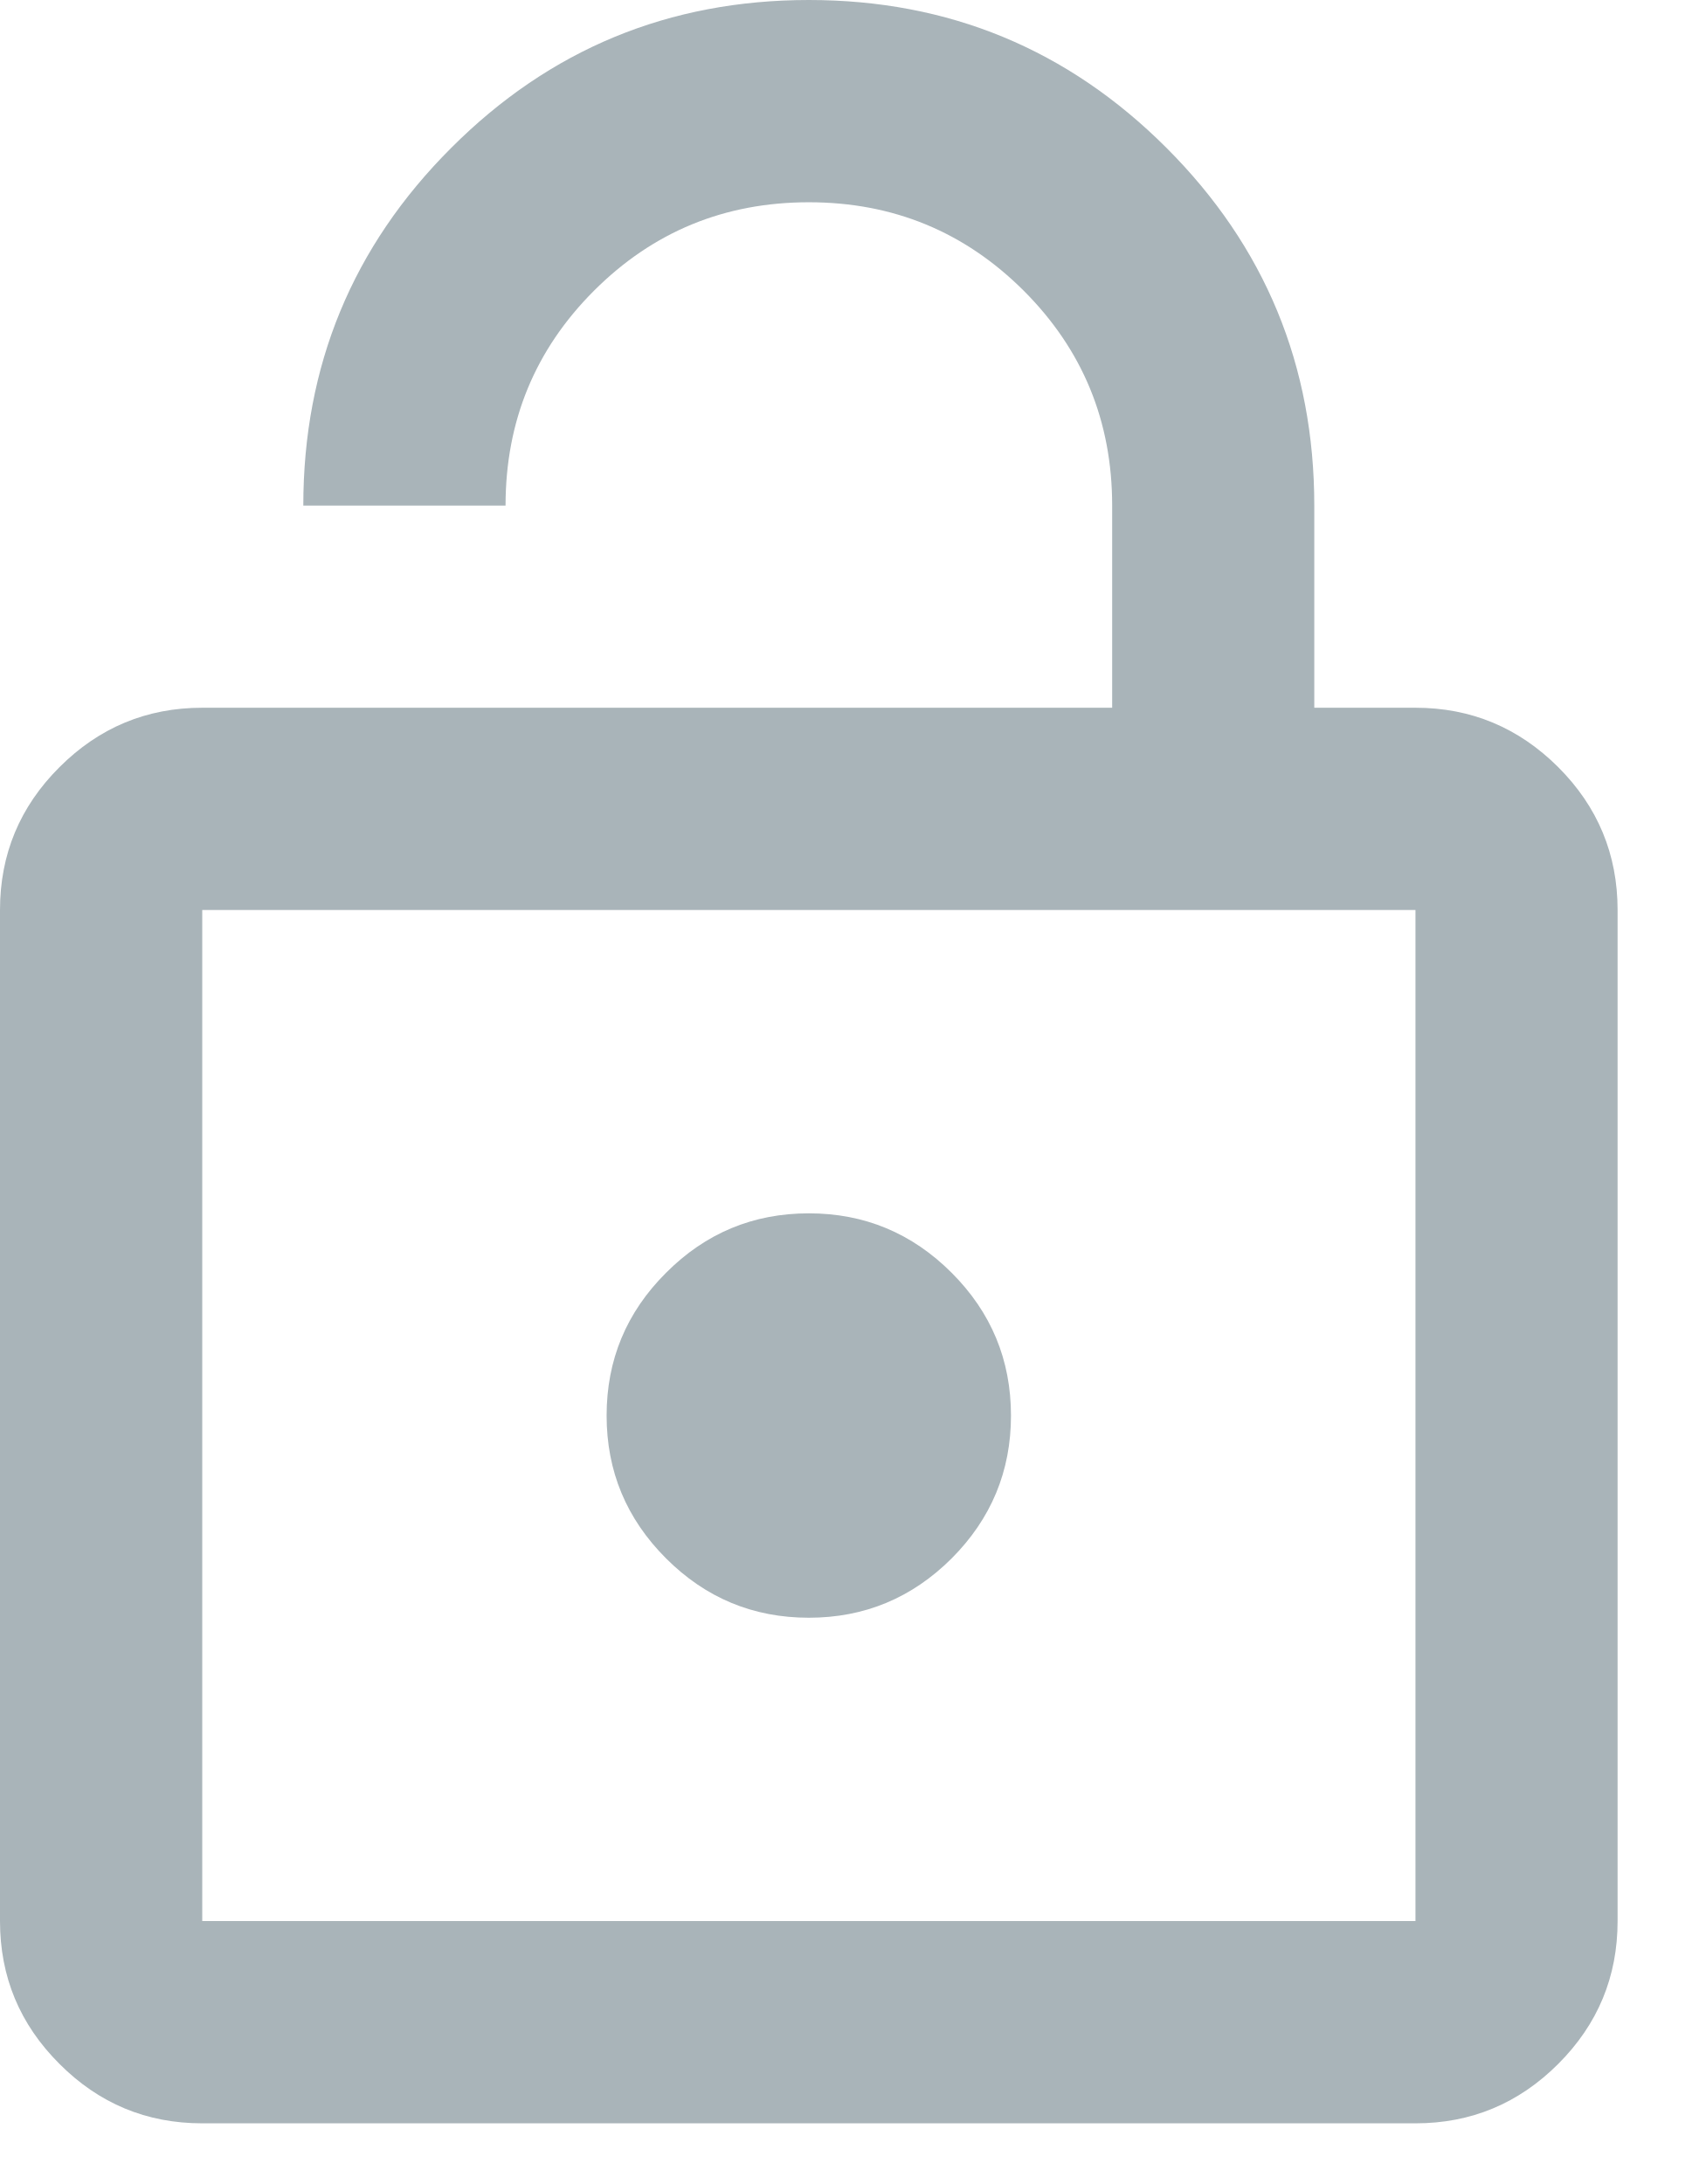
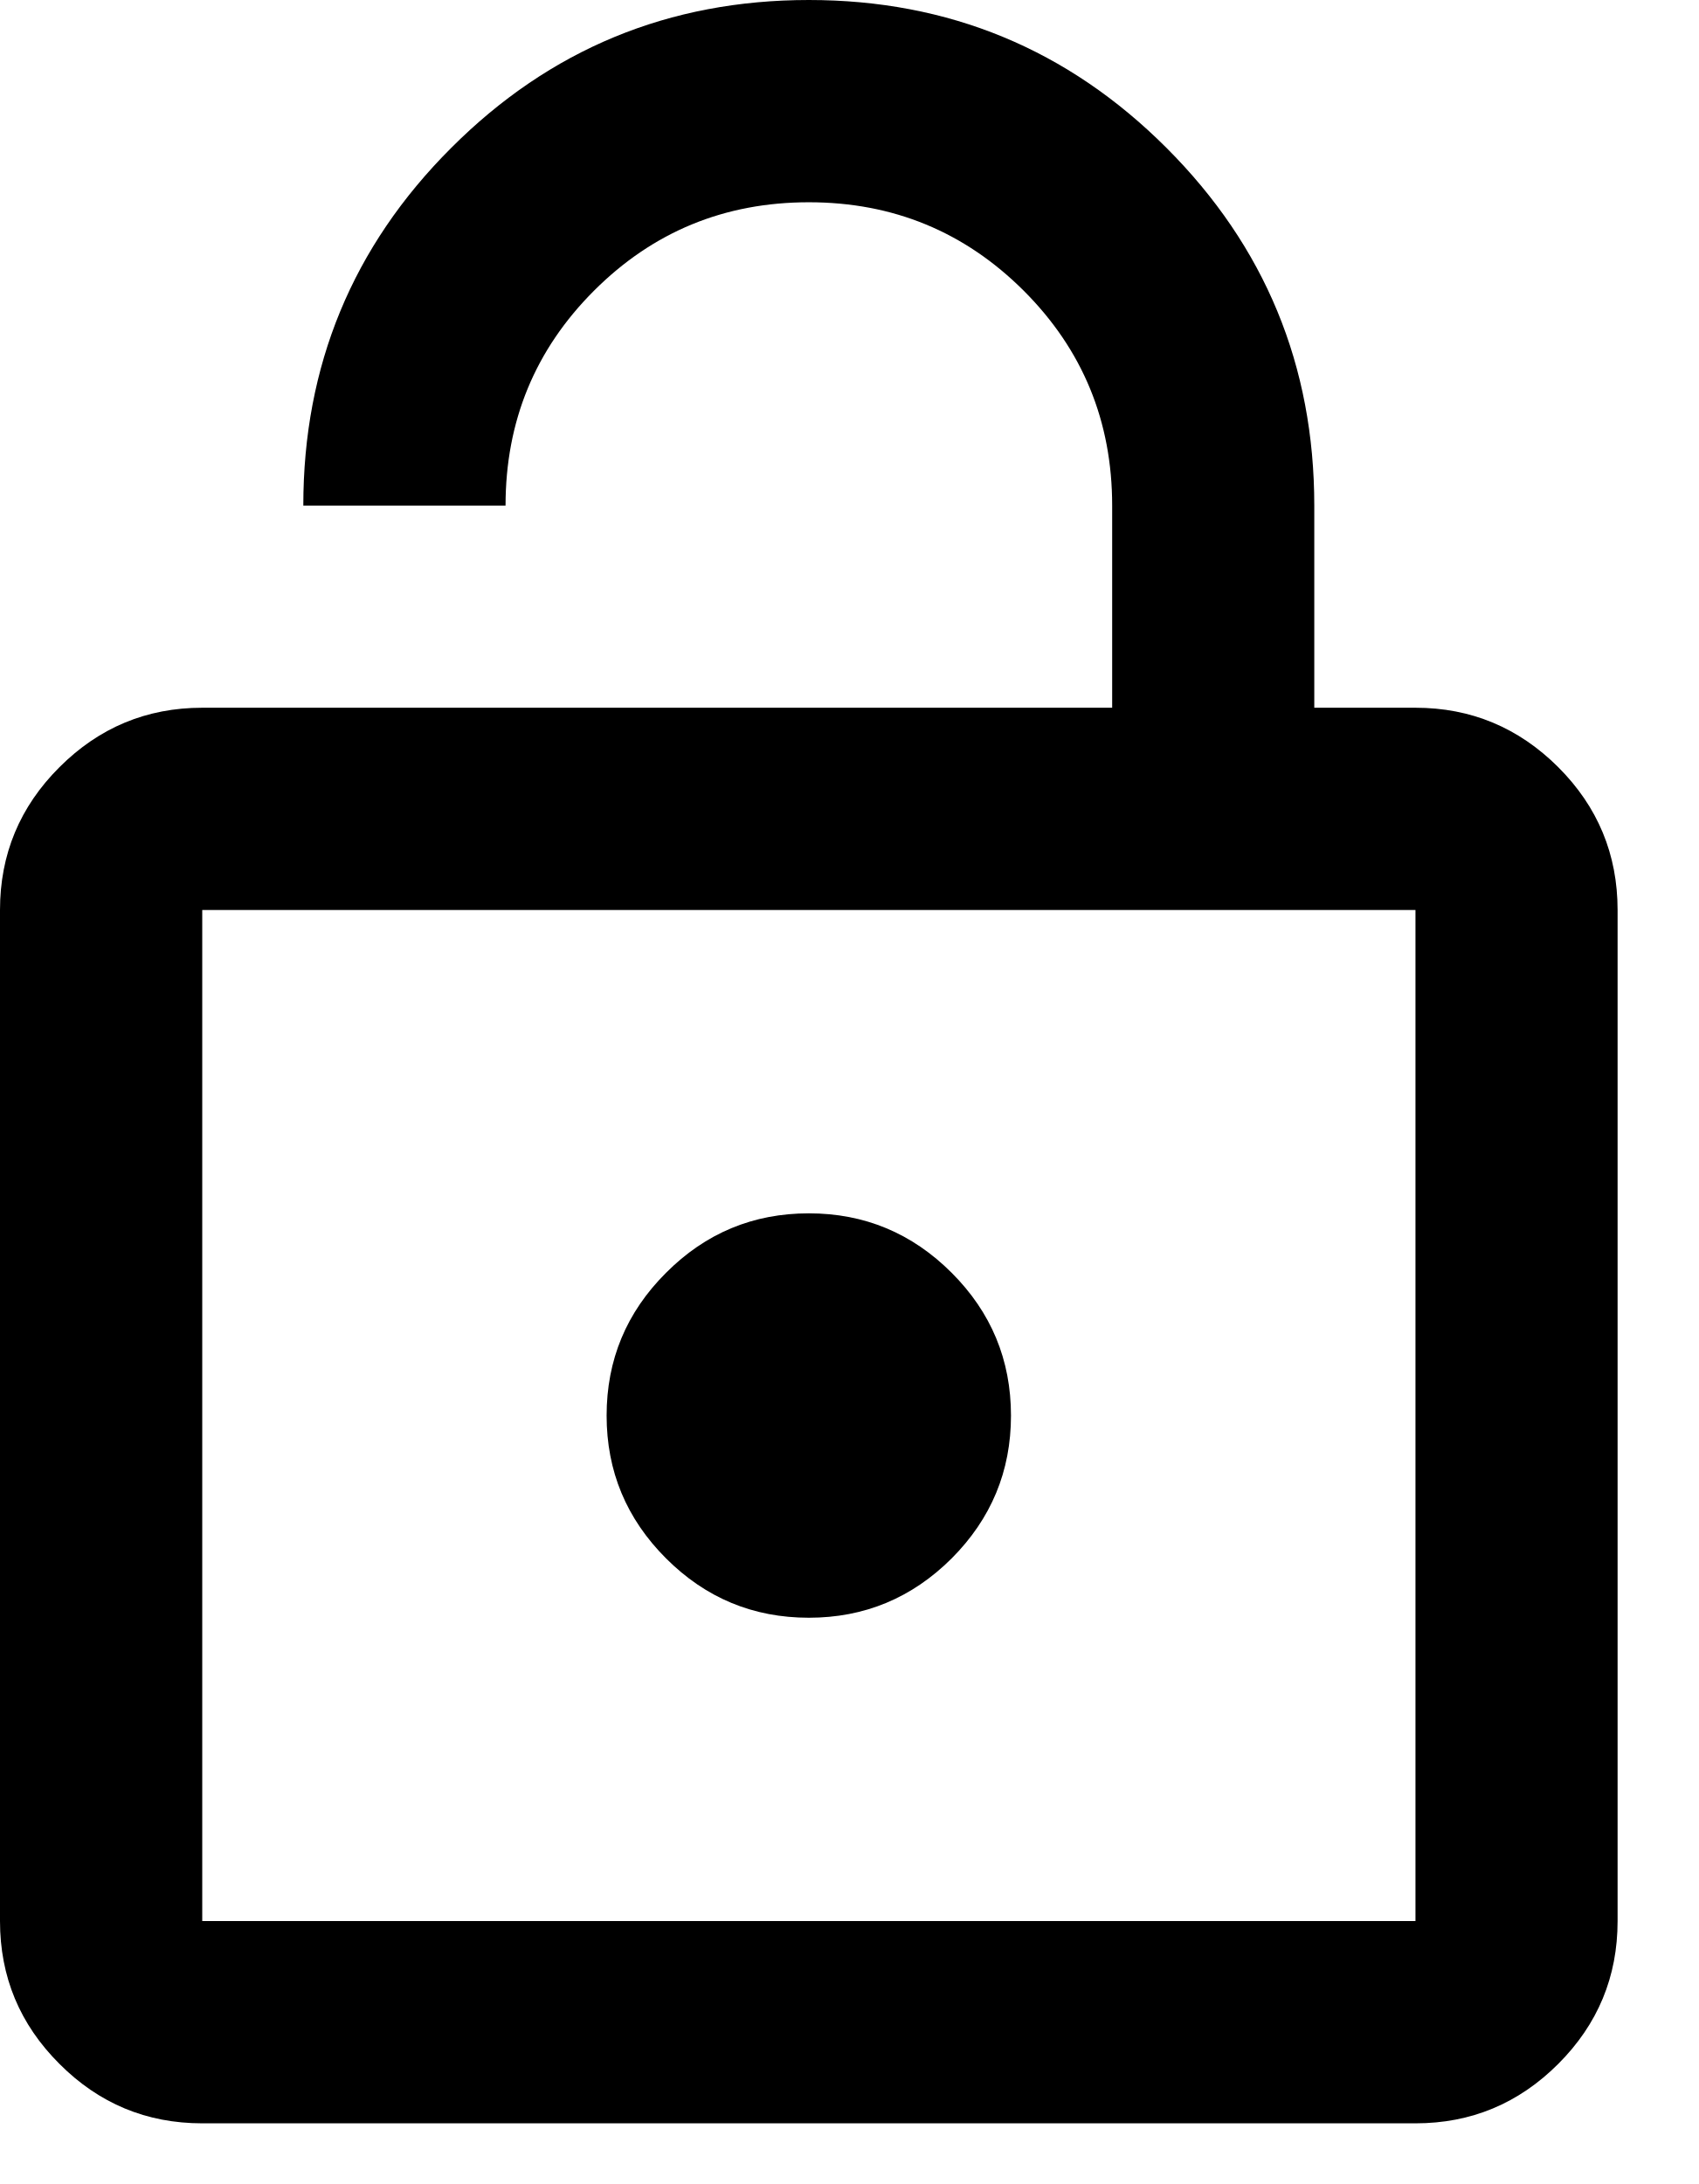
<svg xmlns="http://www.w3.org/2000/svg" width="14" height="18" viewBox="0 0 14 18" fill="none">
-   <path d="M1.667 5.833H9.167V4.167C9.167 3.472 8.924 2.882 8.438 2.396C7.951 1.91 7.361 1.667 6.667 1.667C5.972 1.667 5.382 1.91 4.896 2.396C4.41 2.882 4.167 3.472 4.167 4.167H2.5C2.5 3.014 2.906 2.031 3.719 1.219C4.531 0.406 5.514 0 6.667 0C7.819 0 8.802 0.406 9.615 1.219C10.427 2.031 10.833 3.014 10.833 4.167V5.833H11.667C12.125 5.833 12.517 5.997 12.844 6.323C13.17 6.649 13.333 7.042 13.333 7.5V15.833C13.333 16.292 13.17 16.684 12.844 17.01C12.517 17.337 12.125 17.5 11.667 17.5H1.667C1.208 17.5 0.816 17.337 0.49 17.01C0.163 16.684 0 16.292 0 15.833V7.5C0 7.042 0.163 6.649 0.49 6.323C0.816 5.997 1.208 5.833 1.667 5.833ZM1.667 15.833H11.667V7.5H1.667V15.833ZM6.667 13.333C7.125 13.333 7.517 13.17 7.844 12.844C8.17 12.517 8.333 12.125 8.333 11.667C8.333 11.208 8.17 10.816 7.844 10.49C7.517 10.163 7.125 10 6.667 10C6.208 10 5.816 10.163 5.49 10.49C5.163 10.816 5 11.208 5 11.667C5 12.125 5.163 12.517 5.49 12.844C5.816 13.17 6.208 13.333 6.667 13.333ZM1.667 15.833V7.5V15.833Z" fill="#A9B4B9" />
+   <path d="M1.667 5.833H9.167V4.167C9.167 3.472 8.924 2.882 8.438 2.396C7.951 1.91 7.361 1.667 6.667 1.667C5.972 1.667 5.382 1.91 4.896 2.396C4.41 2.882 4.167 3.472 4.167 4.167H2.5C2.5 3.014 2.906 2.031 3.719 1.219C4.531 0.406 5.514 0 6.667 0C7.819 0 8.802 0.406 9.615 1.219C10.427 2.031 10.833 3.014 10.833 4.167V5.833H11.667C12.125 5.833 12.517 5.997 12.844 6.323C13.17 6.649 13.333 7.042 13.333 7.5V15.833C13.333 16.292 13.17 16.684 12.844 17.01C12.517 17.337 12.125 17.5 11.667 17.5H1.667C1.208 17.5 0.816 17.337 0.49 17.01C0.163 16.684 0 16.292 0 15.833V7.5C0 7.042 0.163 6.649 0.49 6.323C0.816 5.997 1.208 5.833 1.667 5.833ZM1.667 15.833H11.667V7.5H1.667V15.833ZM6.667 13.333C7.125 13.333 7.517 13.17 7.844 12.844C8.17 12.517 8.333 12.125 8.333 11.667C8.333 11.208 8.17 10.816 7.844 10.49C7.517 10.163 7.125 10 6.667 10C6.208 10 5.816 10.163 5.49 10.49C5.163 10.816 5 11.208 5 11.667C5 12.125 5.163 12.517 5.49 12.844C5.816 13.17 6.208 13.333 6.667 13.333ZM1.667 15.833V7.5V15.833Z" fill="currentColor" />
</svg>
